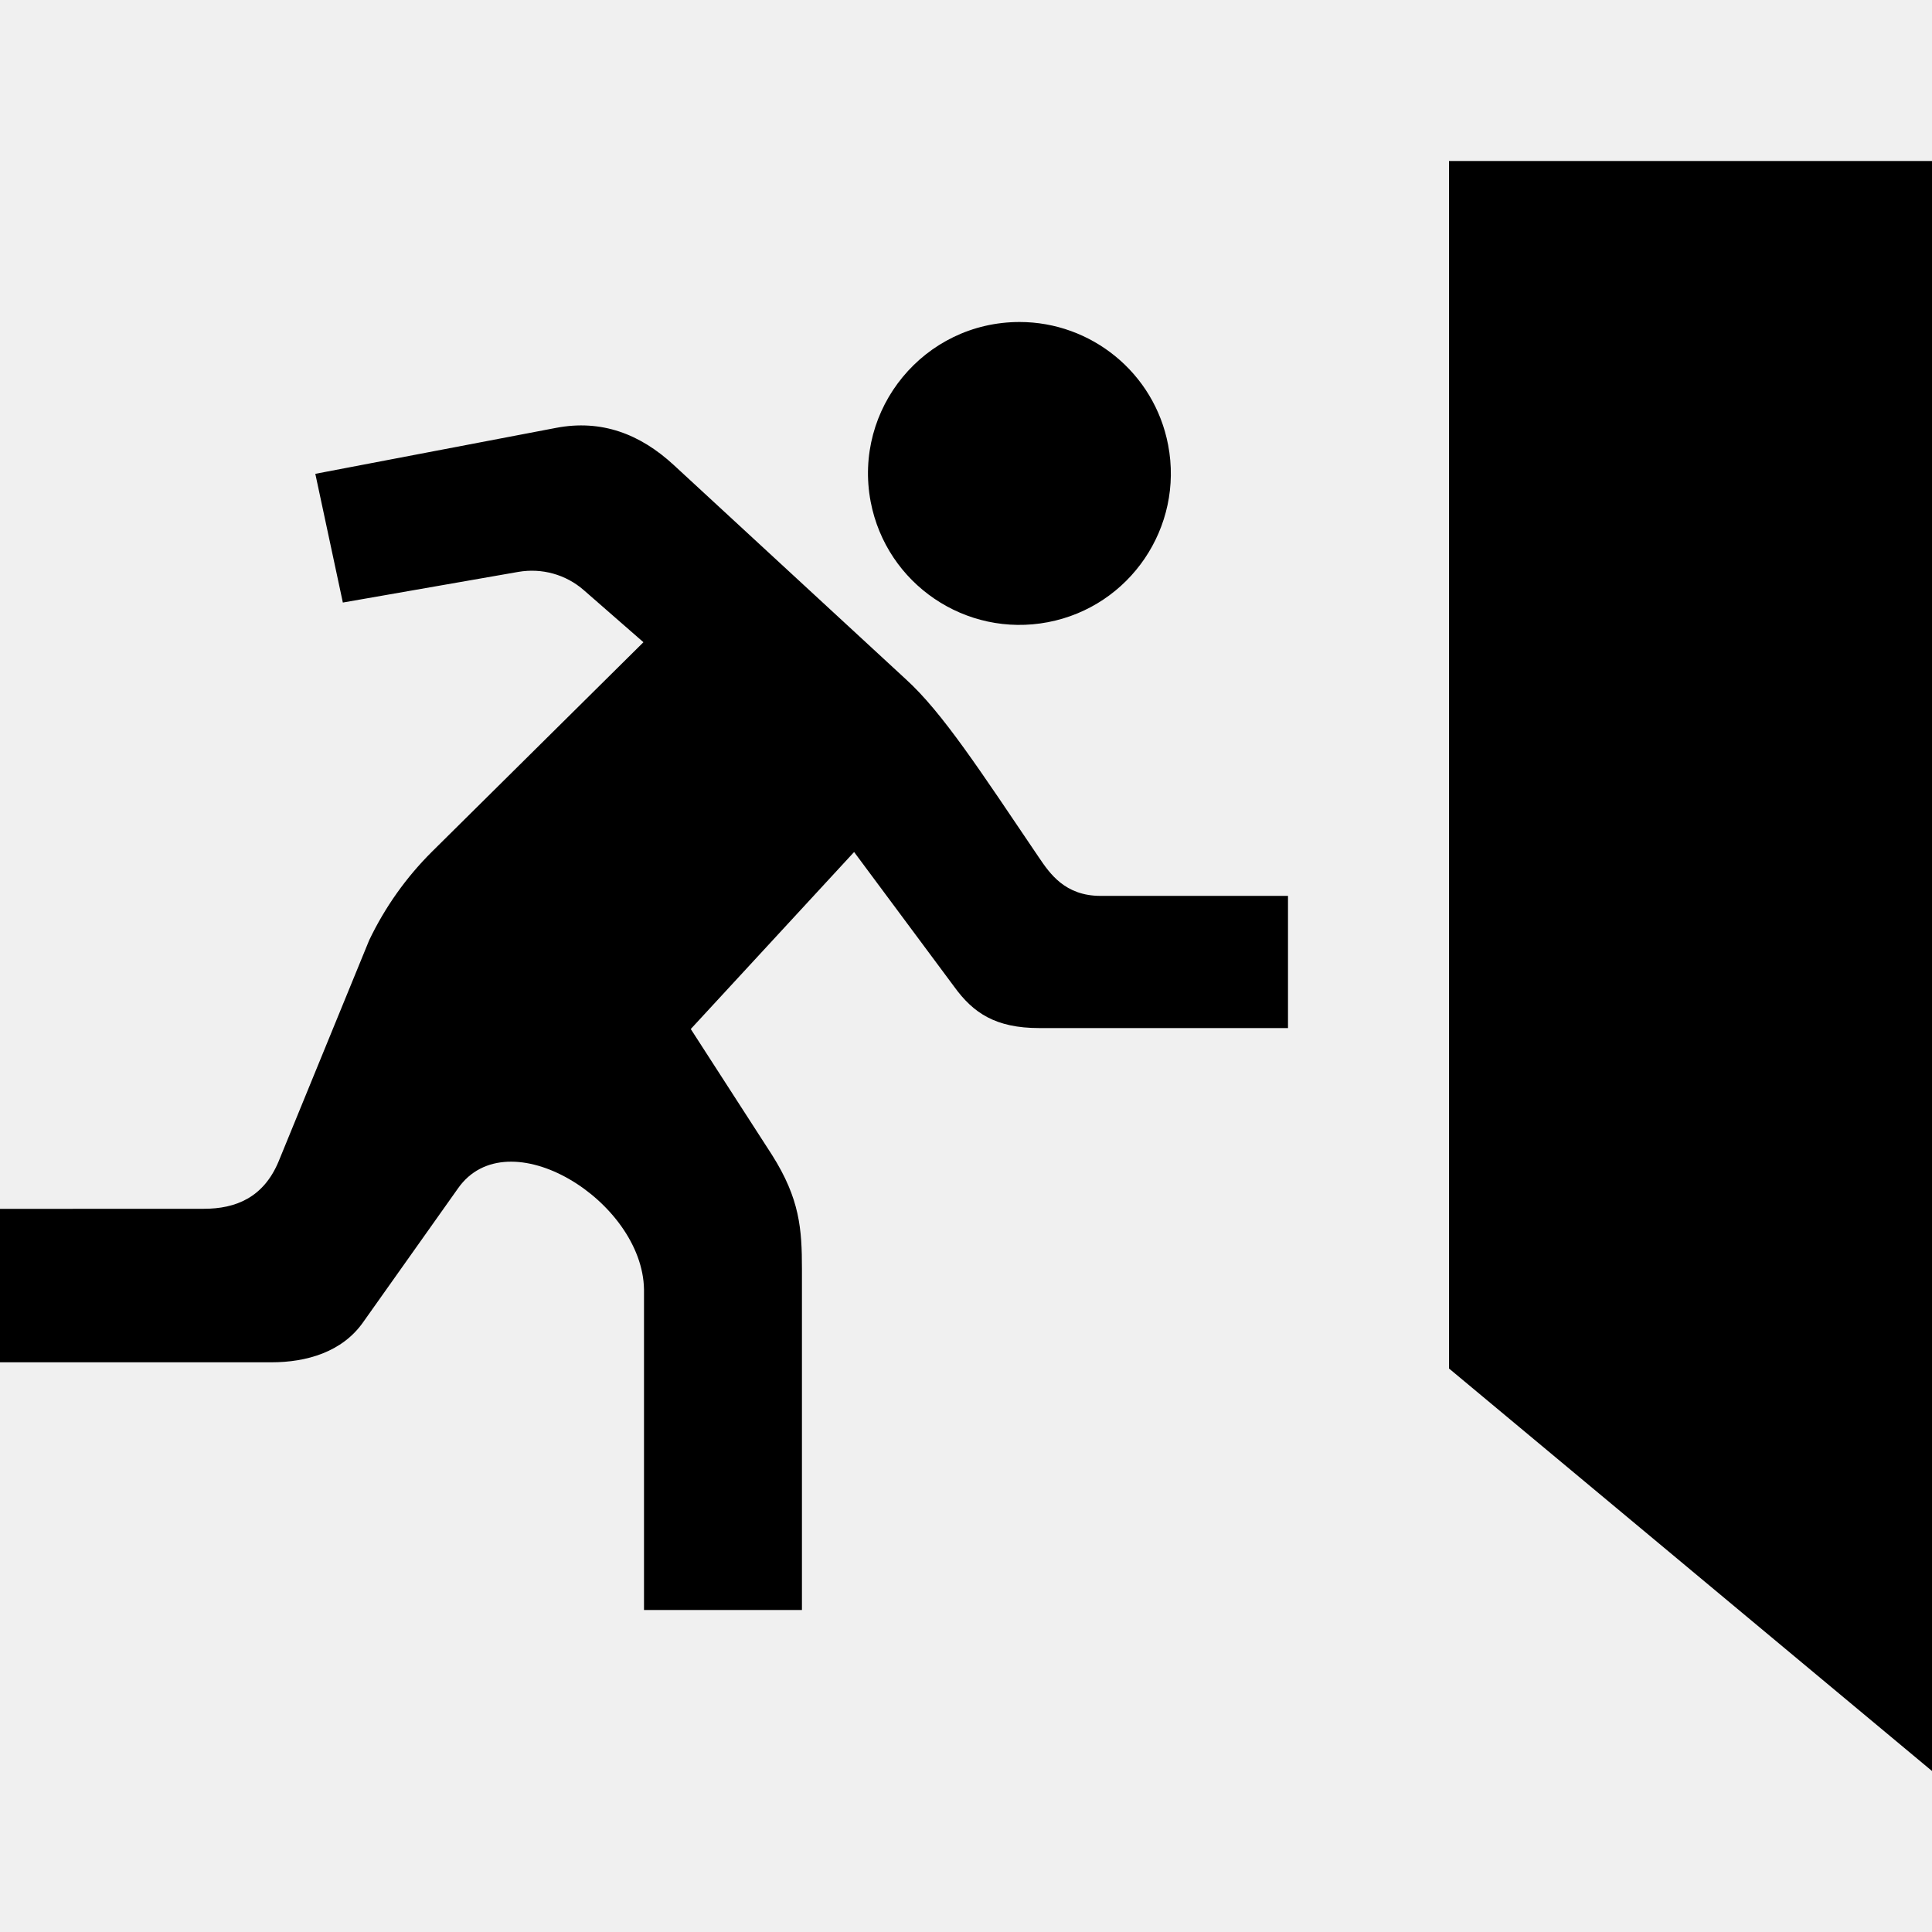
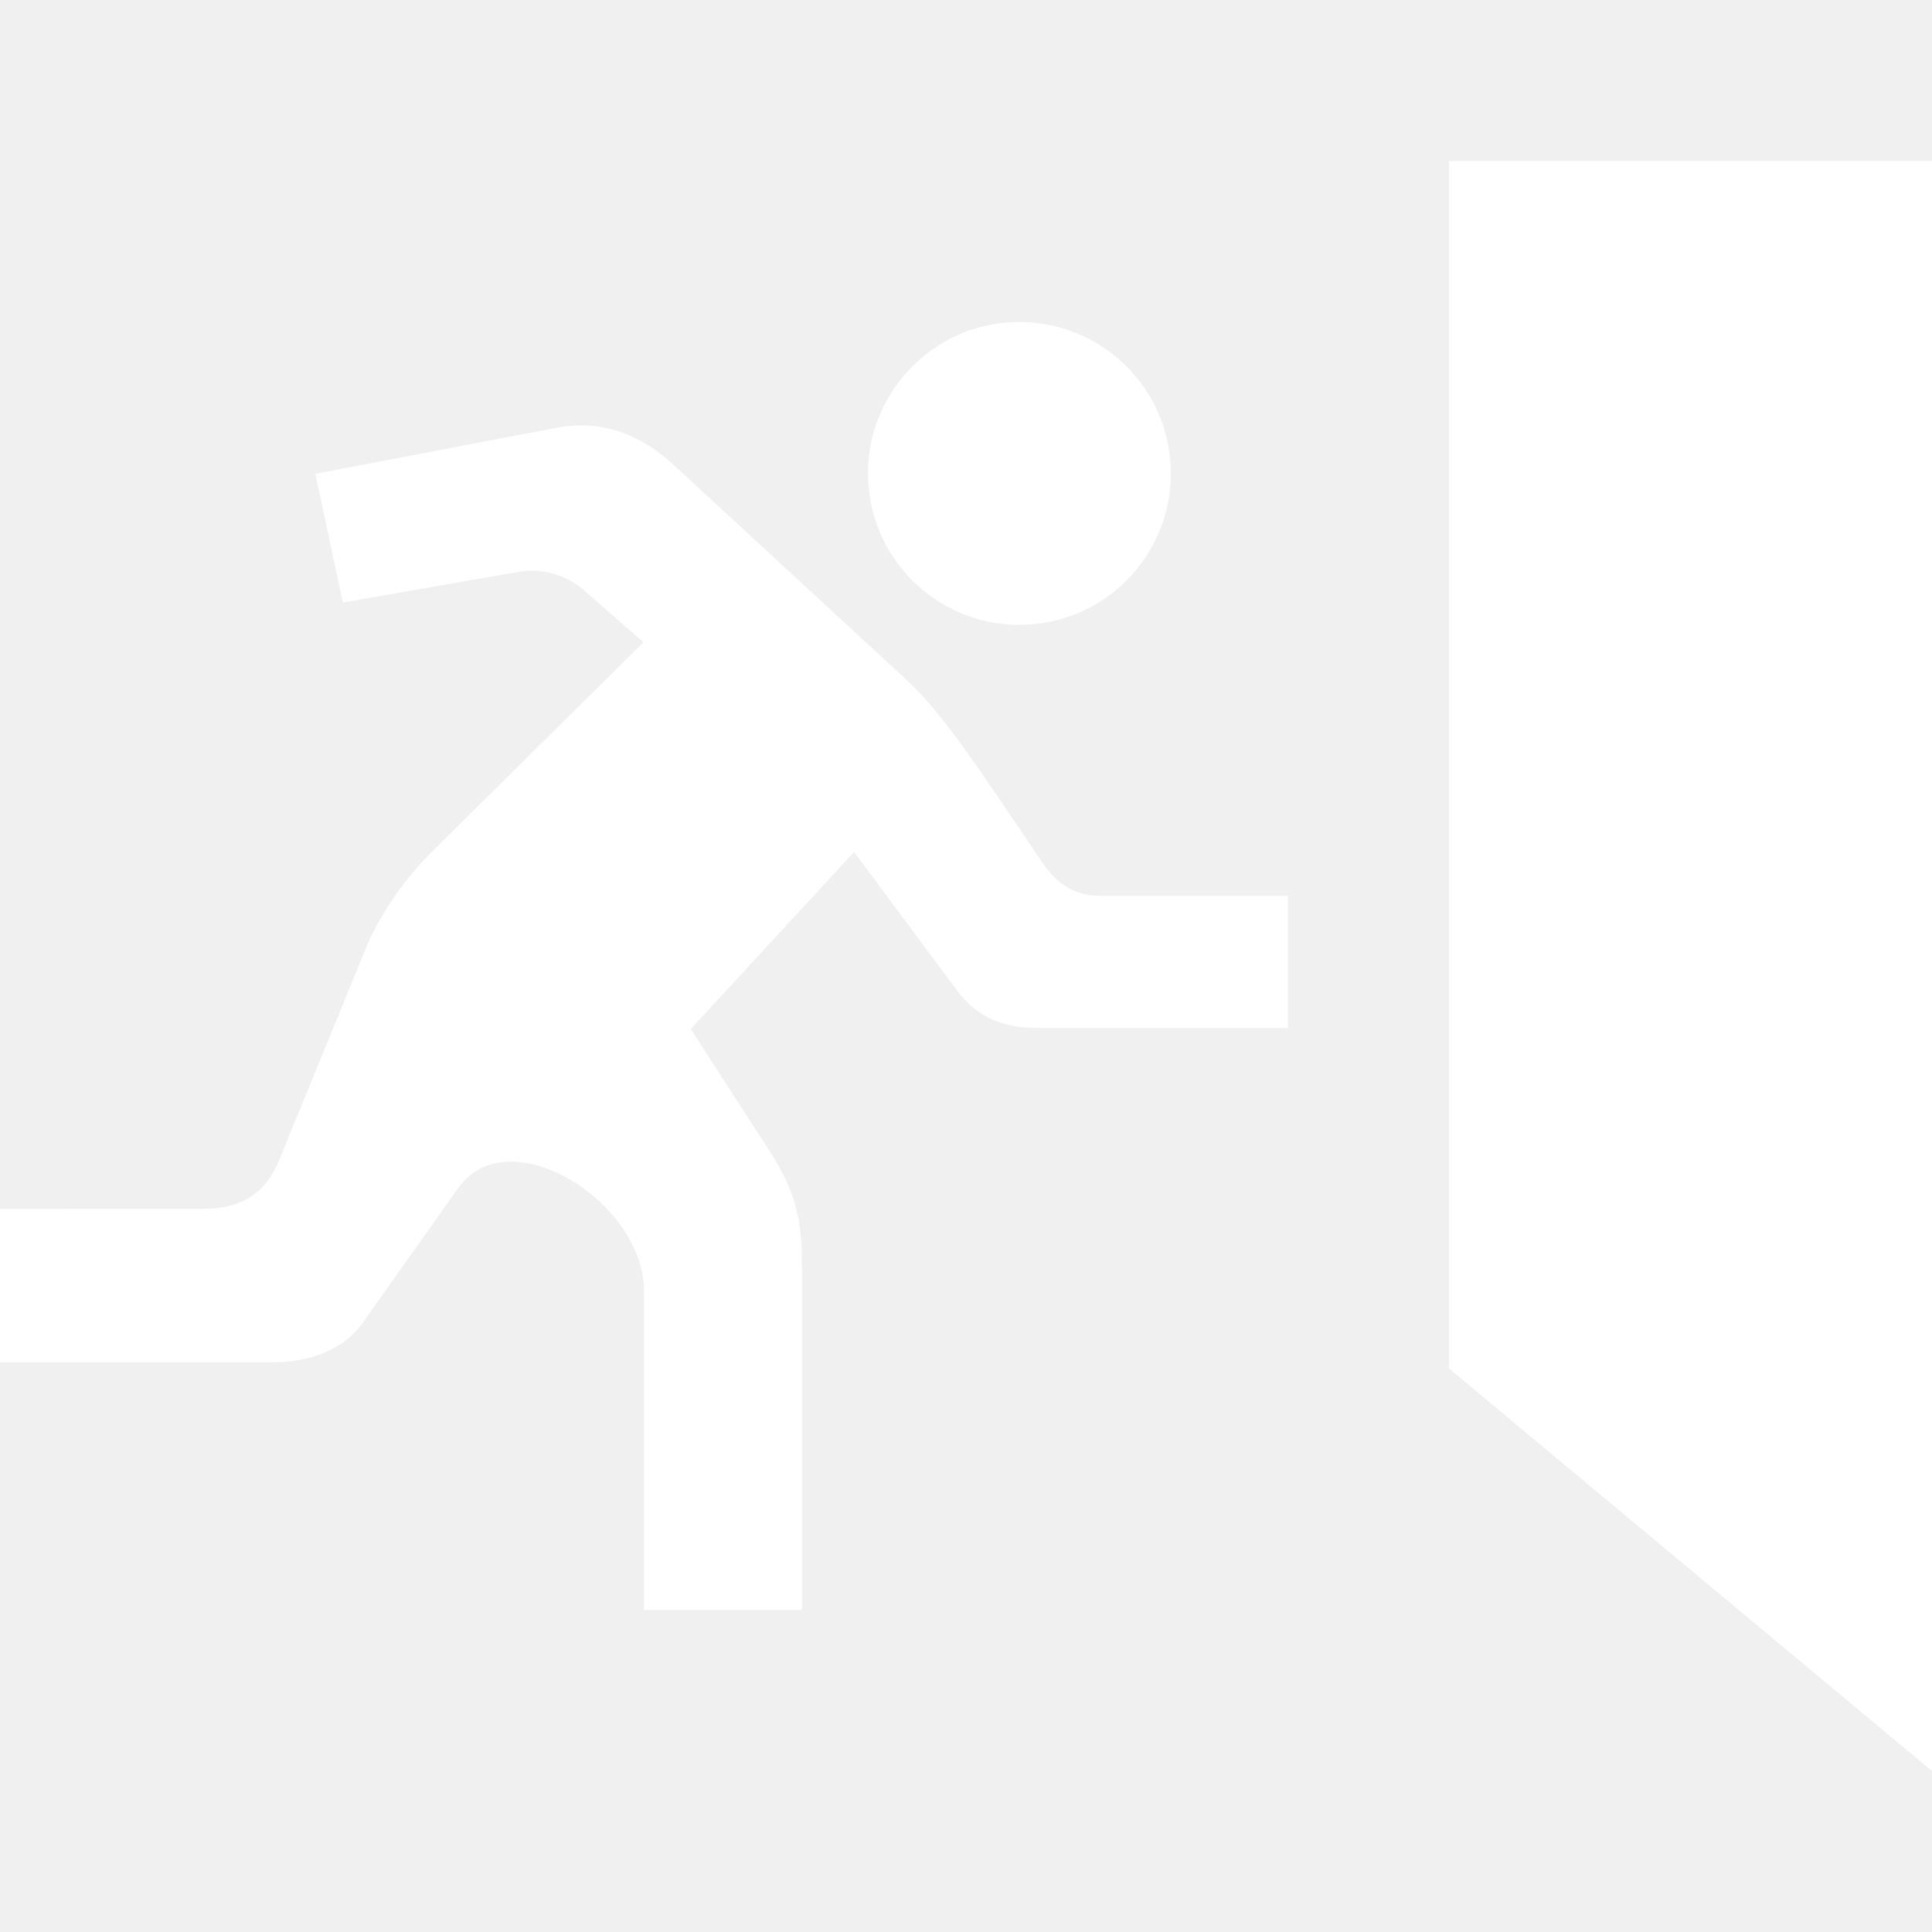
<svg xmlns="http://www.w3.org/2000/svg" width="24" height="24" viewBox="0 0 24 24">
-   <path d="M16 12.771h-3.091c-.542 0-.82-.188-1.055-.513l-1.244-1.674-2.029 2.199 1.008 1.562c.347.548.373.922.373 1.42v4.235h-1.962v-3.981c-.016-1.1-1.695-2.143-2.313-1.253l-1.176 1.659c-.261.372-.706.498-1.139.498h-3.372v-1.906l2.532-.001c.397 0 .741-.14.928-.586l1.126-2.75c.196-.41.46-.782.782-1.102l2.625-2.6-.741-.647c-.223-.195-.521-.277-.812-.227l-2.181.381-.342-1.599 2.992-.571c.561-.107 1.042.075 1.461.462l2.882 2.66c.456.414.924 1.136 1.654 2.215.135.199.323.477.766.477h2.328v1.642zm-2.982-5.042c1.02-.195 1.688-1.182 1.493-2.201-.172-.901-.96-1.528-1.845-1.528-1.186 0-2.07 1.078-1.85 2.234.196 1.021 1.181 1.69 2.202 1.495zm4.982-5.729v15l6 5v-20h-6z" />
+   <path fill="white" d="M16 12.771h-3.091c-.542 0-.82-.188-1.055-.513l-1.244-1.674-2.029 2.199 1.008 1.562c.347.548.373.922.373 1.42v4.235h-1.962v-3.981c-.016-1.1-1.695-2.143-2.313-1.253l-1.176 1.659c-.261.372-.706.498-1.139.498h-3.372v-1.906l2.532-.001c.397 0 .741-.14.928-.586l1.126-2.75c.196-.41.46-.782.782-1.102l2.625-2.6-.741-.647c-.223-.195-.521-.277-.812-.227l-2.181.381-.342-1.599 2.992-.571c.561-.107 1.042.075 1.461.462l2.882 2.66c.456.414.924 1.136 1.654 2.215.135.199.323.477.766.477h2.328v1.642zm-2.982-5.042c1.02-.195 1.688-1.182 1.493-2.201-.172-.901-.96-1.528-1.845-1.528-1.186 0-2.07 1.078-1.85 2.234.196 1.021 1.181 1.69 2.202 1.495zm4.982-5.729v15l6 5v-20h-6z" />
</svg>
